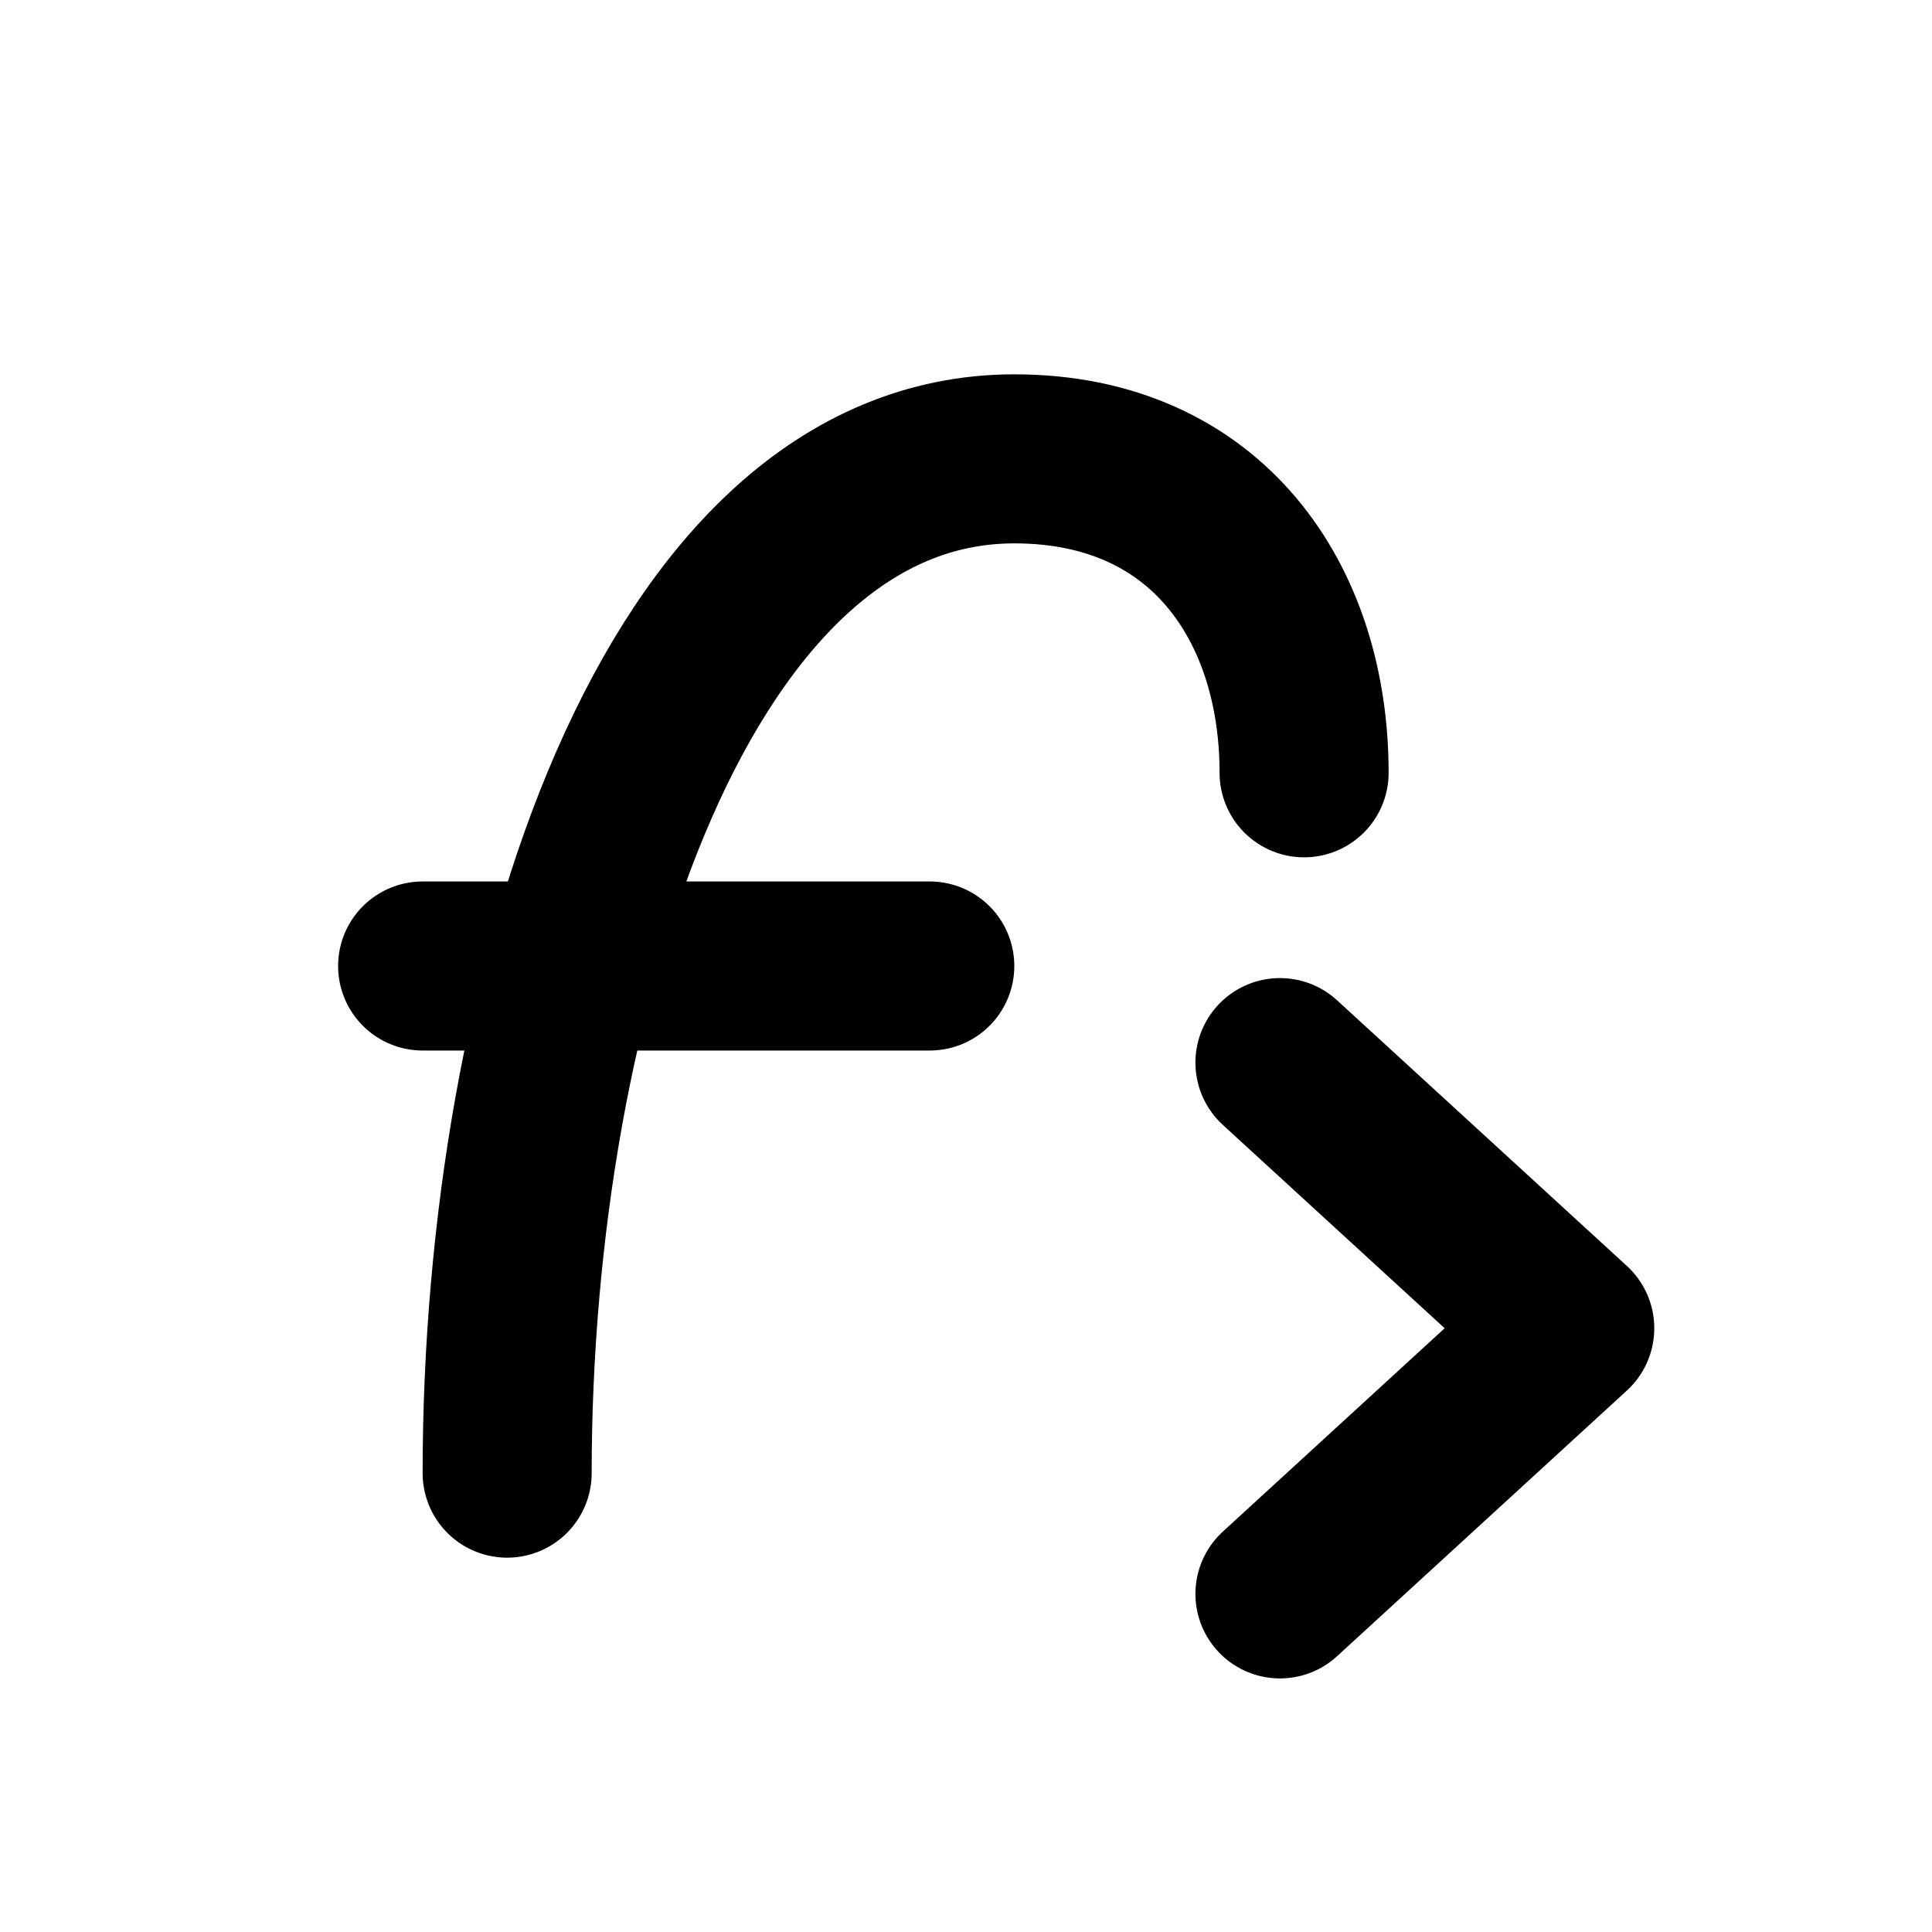
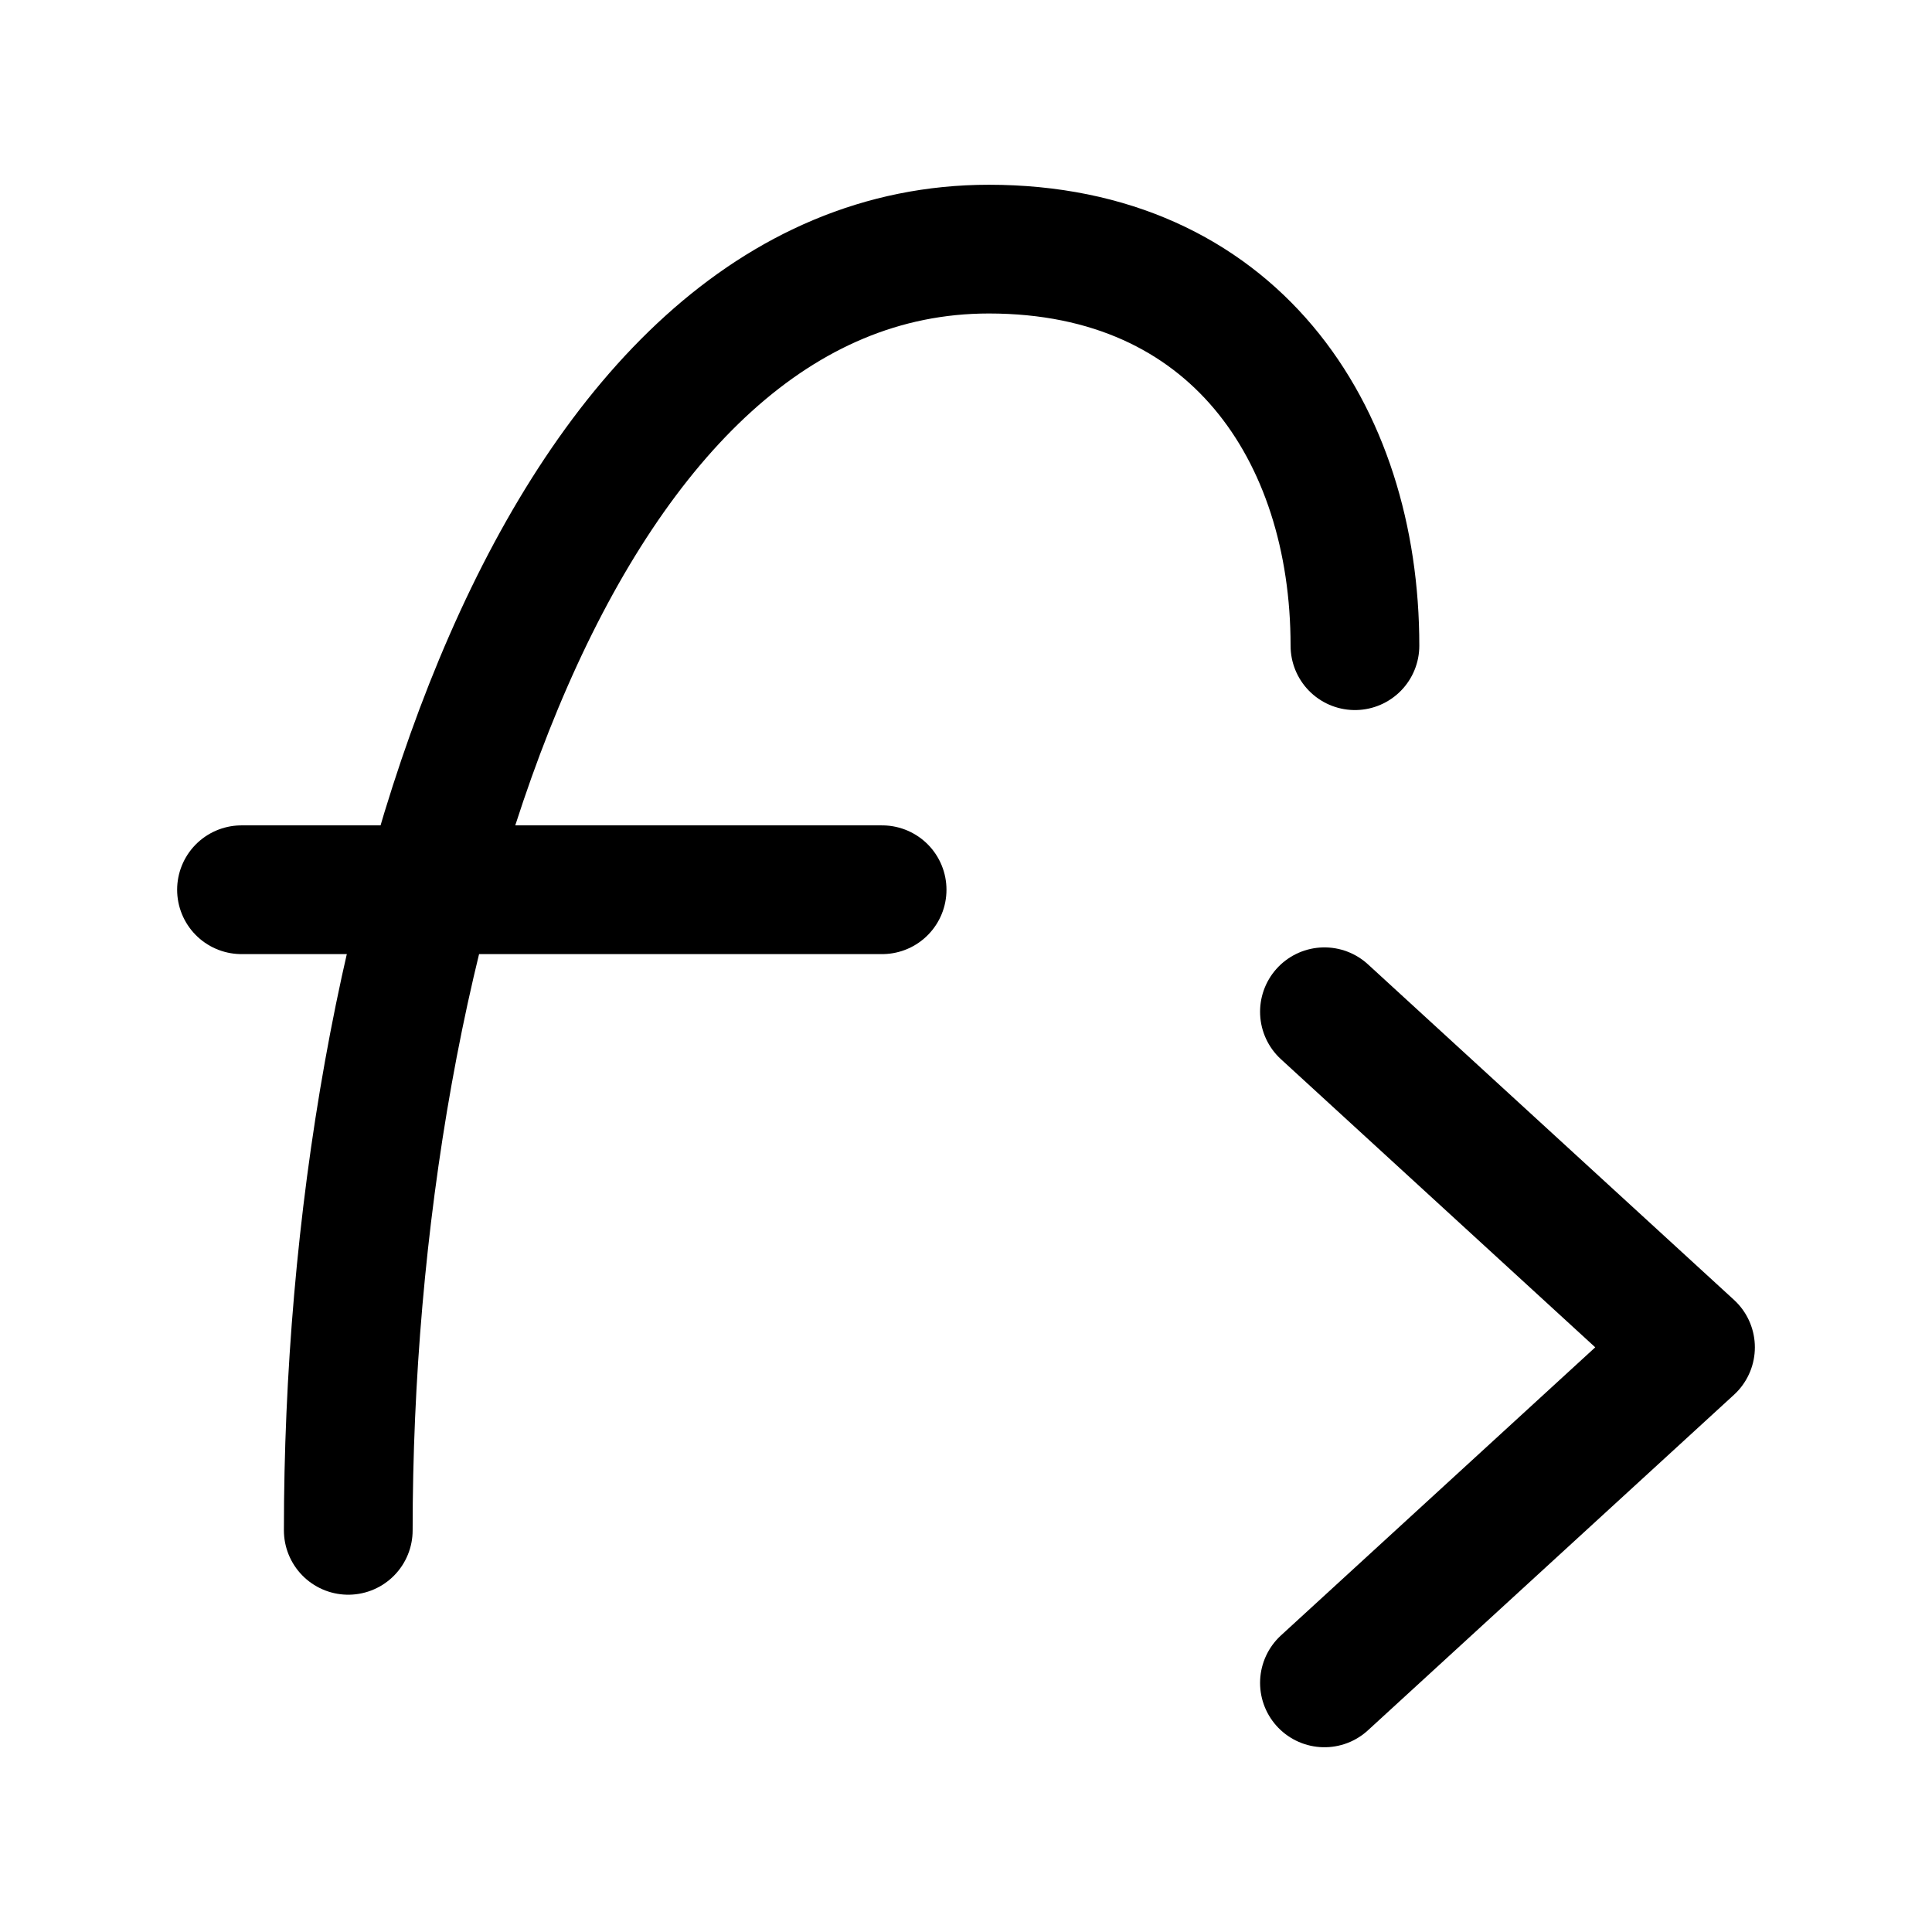
- <svg xmlns="http://www.w3.org/2000/svg" viewBox="0 0 16 16" fill="none" stroke="currentColor" stroke-width="1.4" stroke-linecap="round" stroke-linejoin="round">
-   <path d="M4.2 12.2c0-4 1.4-8.4 4.2-8.4 1.6 0 2.4 1.2 2.4 2.6" />
-   <path d="M3.5 8h4.2" />
-   <path d="M10.6 8.8 13 11l-2.4 2.2" />
+ <svg xmlns="http://www.w3.org/2000/svg" viewBox="0 0 24 24" preserveAspectRatio="xMidYMid meet" fill="none" stroke="currentColor" stroke-width="1.6" stroke-linecap="round" stroke-linejoin="round">
+   <g transform="translate(12 12) scale(1.894737) translate(-8.25 -8.5)" stroke-width="0.844">
+     <path d="M4.2 12.2c0-4 1.4-8.4 4.2-8.4 1.6 0 2.4 1.2 2.4 2.6" />
+     <path d="M3.5 8h4.2" />
+     <path d="M10.6 8.8 13 11l-2.4 2.2" />
+   </g>
</svg>
